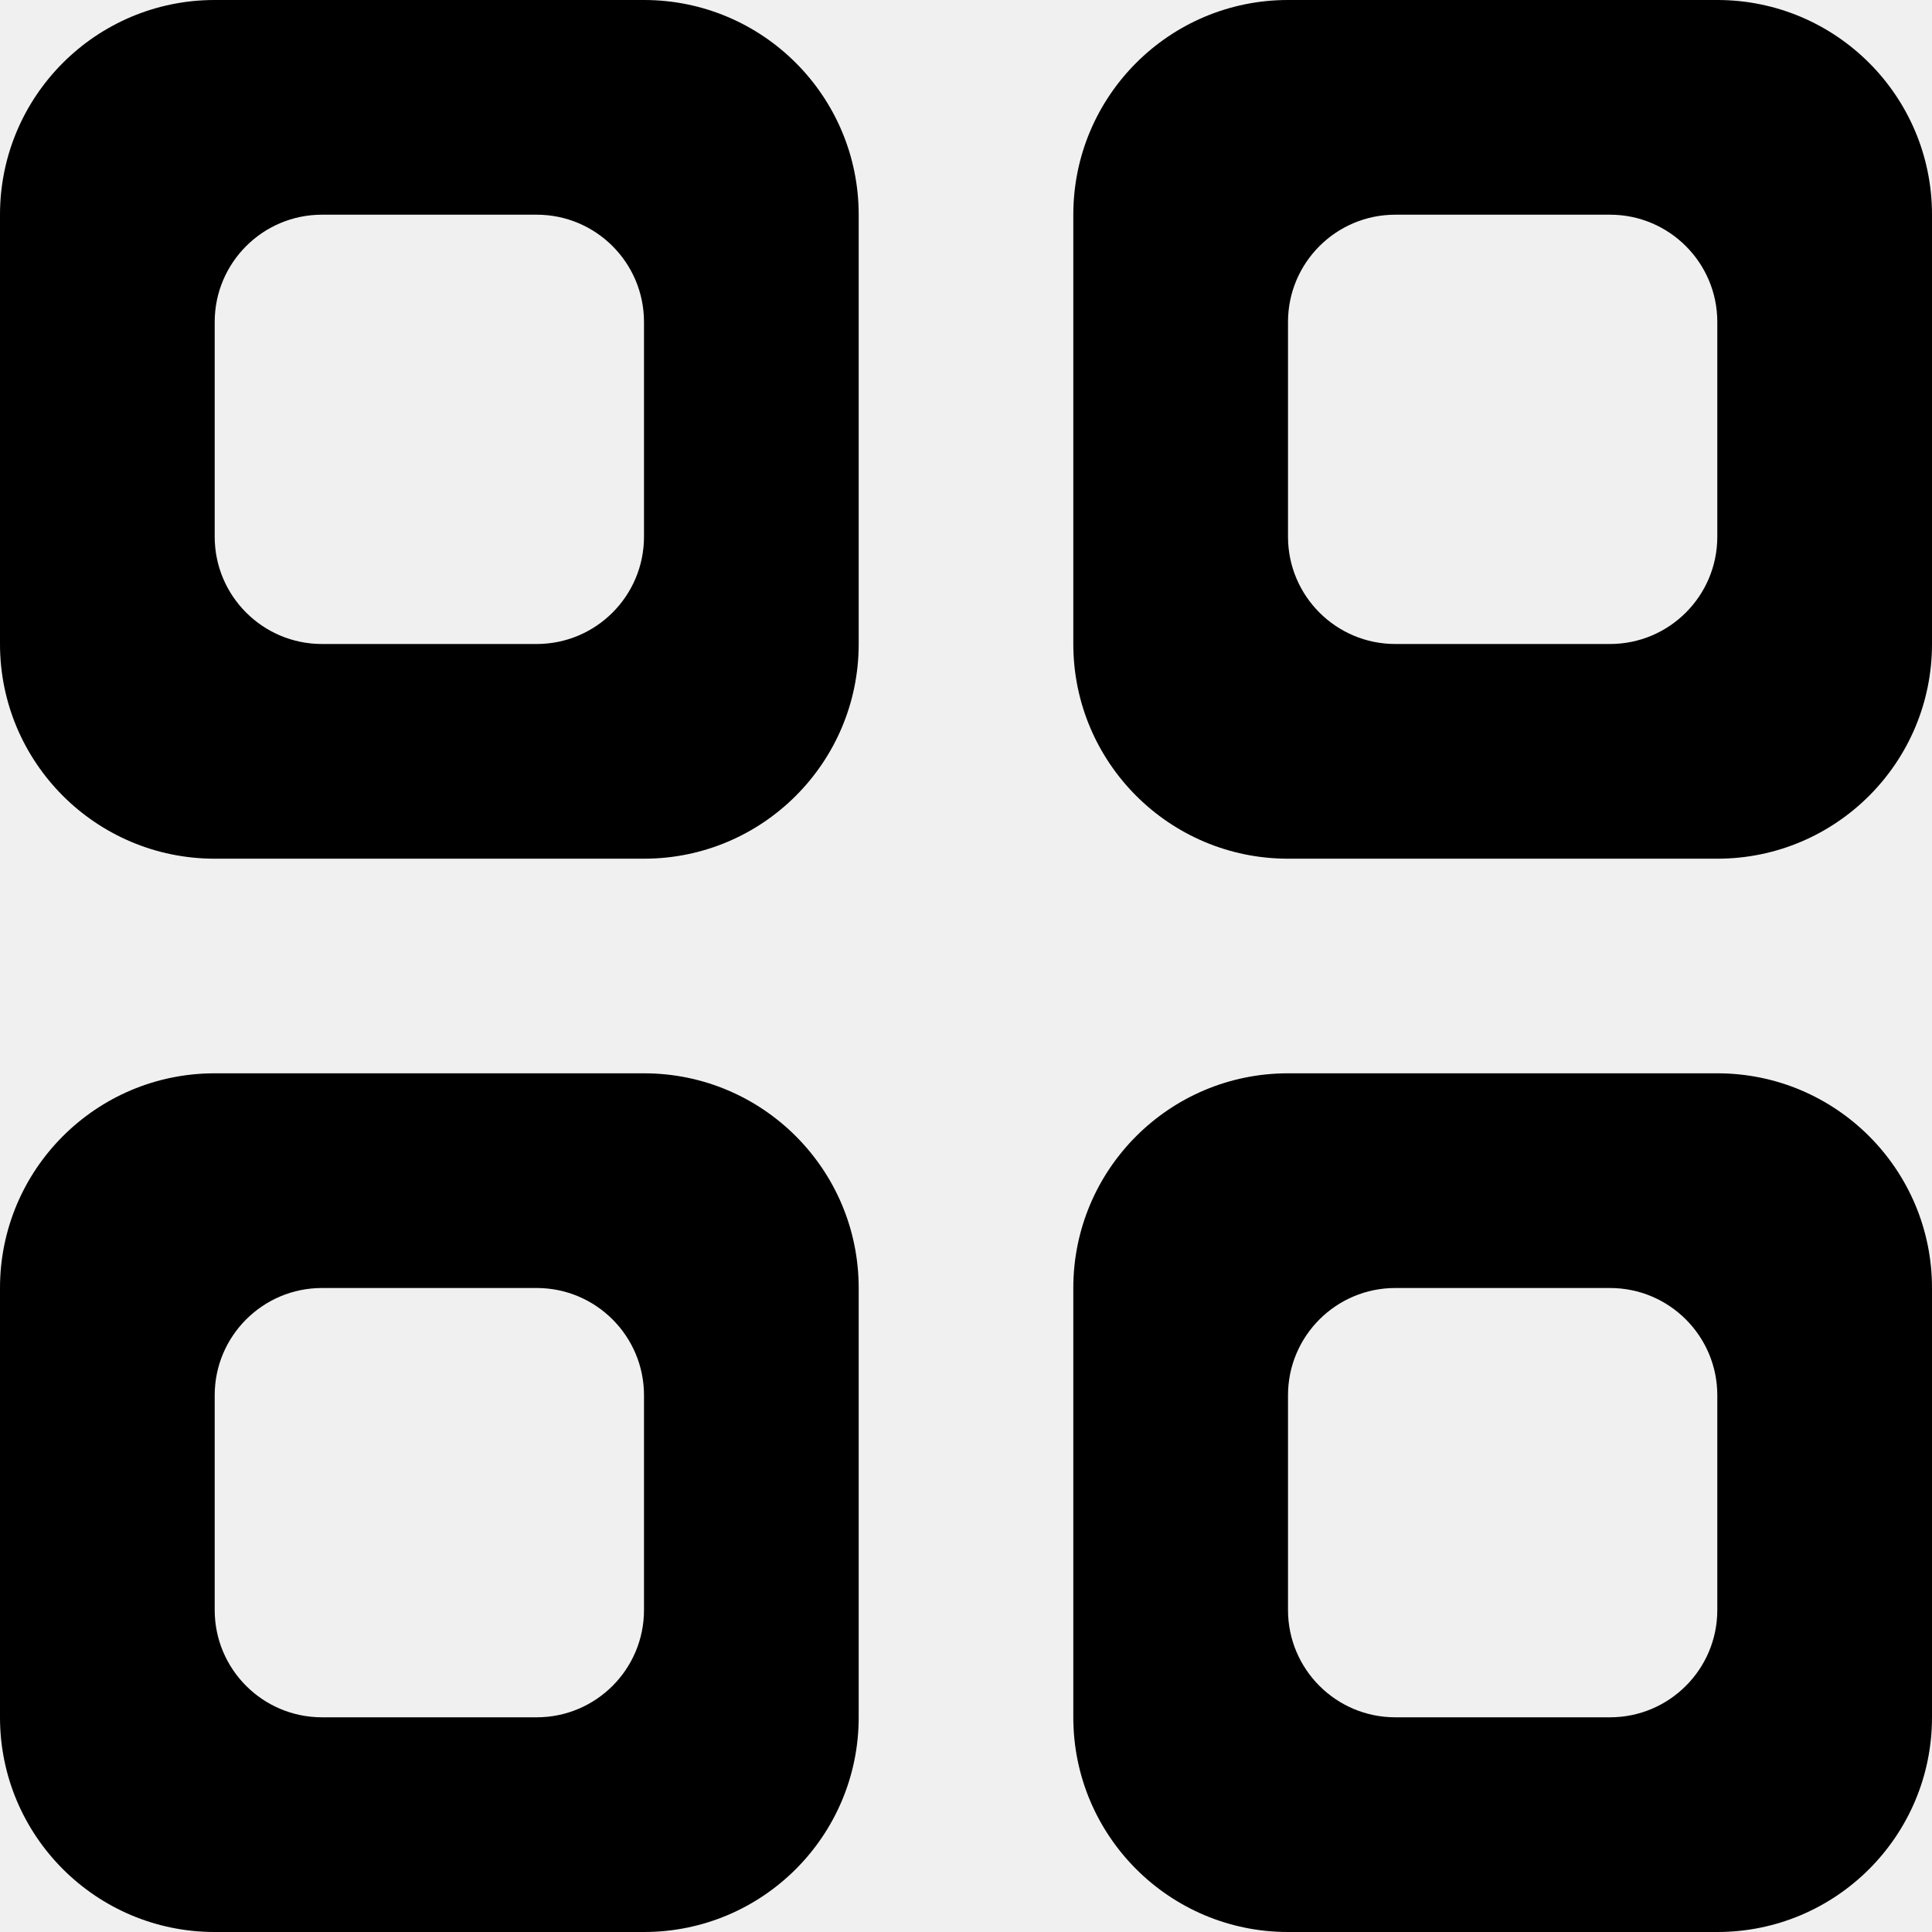
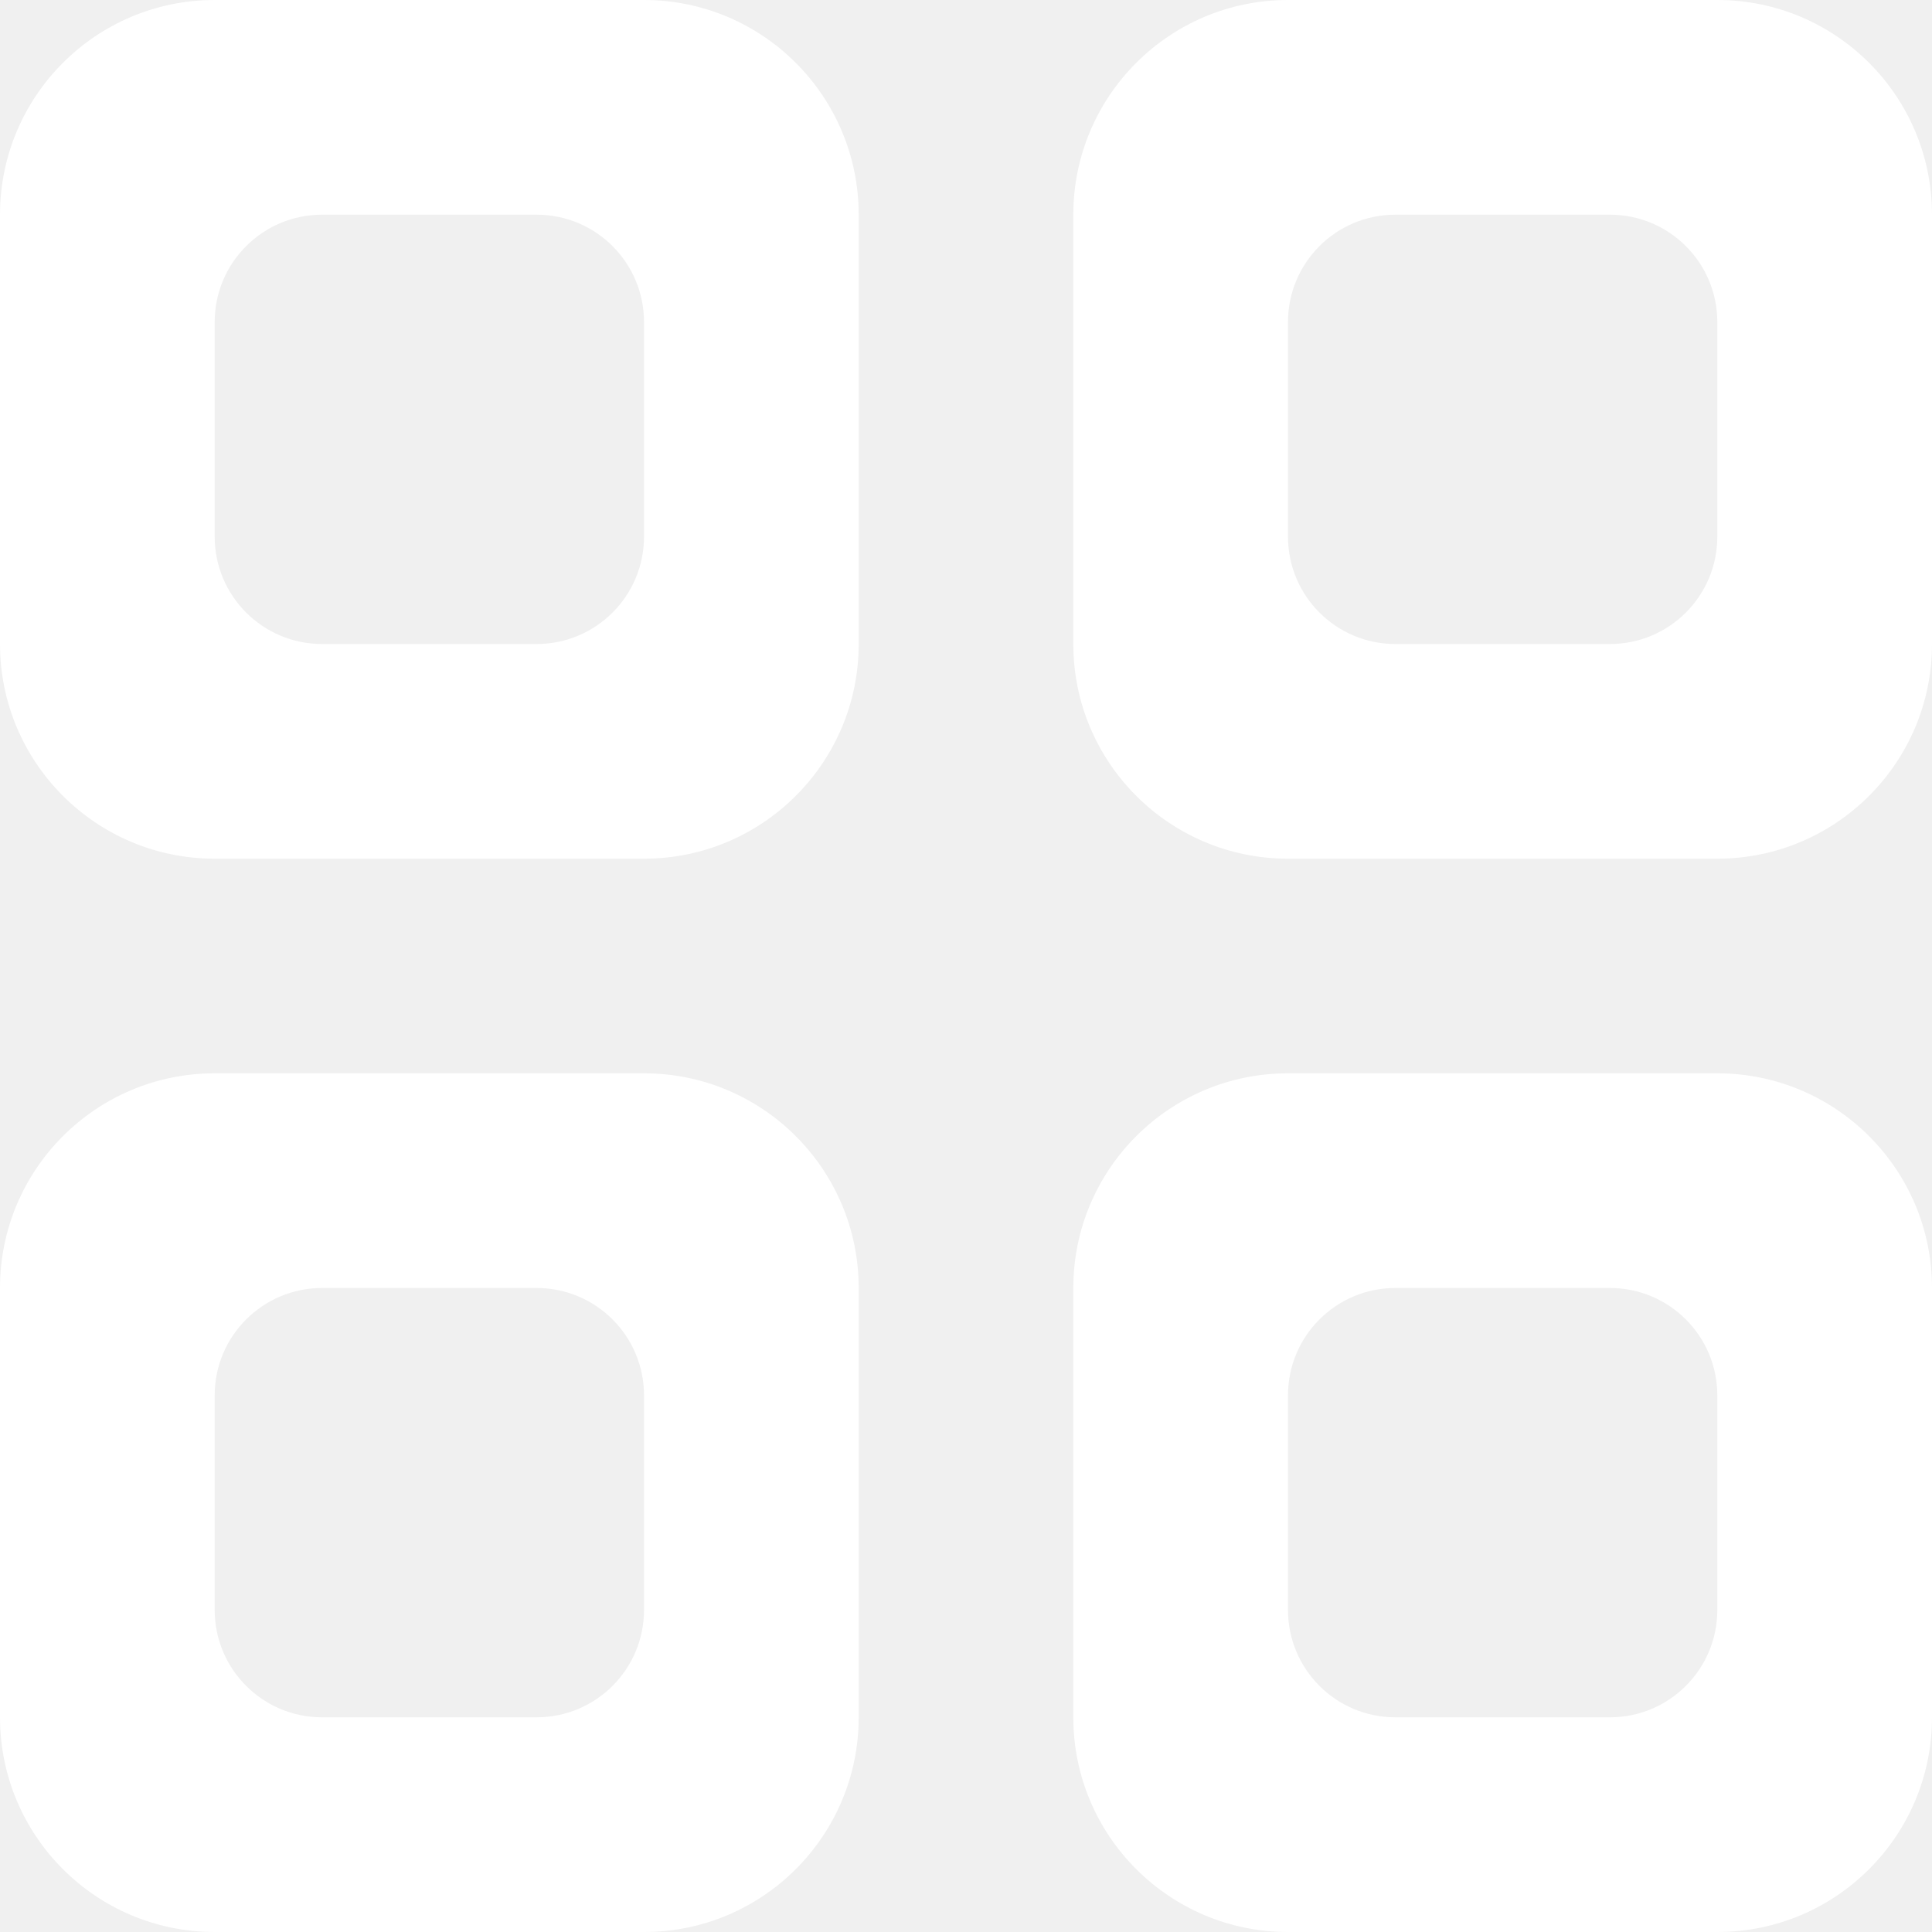
<svg xmlns="http://www.w3.org/2000/svg" version="1.1" width="24" height="24" viewBox="0 0 24 24">
-   <path d="M2.667 0h5.333c1.473 0 2.667 1.194 2.667 2.667v5.333c0 1.473-1.194 2.667-2.667 2.667h-5.333c-1.473 0-2.667-1.194-2.667-2.667v-5.333c0-1.473 1.194-2.667 2.667-2.667zM4 2.667c-0.736 0-1.333 0.597-1.333 1.333v2.667c0 0.736 0.597 1.333 1.333 1.333h2.667c0.736 0 1.333-0.597 1.333-1.333v-2.667c0-0.736-0.597-1.333-1.333-1.333h-2.667zM2.667 13.333h5.333c1.473 0 2.667 1.194 2.667 2.667v5.333c0 1.473-1.194 2.667-2.667 2.667h-5.333c-1.473 0-2.667-1.194-2.667-2.667v-5.333c0-1.473 1.194-2.667 2.667-2.667zM4 16c-0.736 0-1.333 0.597-1.333 1.333v2.667c0 0.736 0.597 1.333 1.333 1.333h2.667c0.736 0 1.333-0.597 1.333-1.333v-2.667c0-0.736-0.597-1.333-1.333-1.333h-2.667zM16 0h5.333c1.473 0 2.667 1.194 2.667 2.667v5.333c0 1.473-1.194 2.667-2.667 2.667h-5.333c-1.473 0-2.667-1.194-2.667-2.667v-5.333c0-1.473 1.194-2.667 2.667-2.667zM17.333 2.667c-0.736 0-1.333 0.597-1.333 1.333v2.667c0 0.736 0.597 1.333 1.333 1.333h2.667c0.736 0 1.333-0.597 1.333-1.333v-2.667c0-0.736-0.597-1.333-1.333-1.333h-2.667zM16 13.333h5.333c1.473 0 2.667 1.194 2.667 2.667v5.333c0 1.473-1.194 2.667-2.667 2.667h-5.333c-1.473 0-2.667-1.194-2.667-2.667v-5.333c0-1.473 1.194-2.667 2.667-2.667zM17.333 16c-0.736 0-1.333 0.597-1.333 1.333v2.667c0 0.736 0.597 1.333 1.333 1.333h2.667c0.736 0 1.333-0.597 1.333-1.333v-2.667c0-0.736-0.597-1.333-1.333-1.333h-2.667z" />
+   <path d="M2.667 0h5.333c1.473 0 2.667 1.194 2.667 2.667v5.333c0 1.473-1.194 2.667-2.667 2.667h-5.333c-1.473 0-2.667-1.194-2.667-2.667v-5.333c0-1.473 1.194-2.667 2.667-2.667zM4 2.667c-0.736 0-1.333 0.597-1.333 1.333v2.667c0 0.736 0.597 1.333 1.333 1.333h2.667c0.736 0 1.333-0.597 1.333-1.333v-2.667c0-0.736-0.597-1.333-1.333-1.333h-2.667zM2.667 13.333h5.333c1.473 0 2.667 1.194 2.667 2.667v5.333c0 1.473-1.194 2.667-2.667 2.667h-5.333c-1.473 0-2.667-1.194-2.667-2.667v-5.333c0-1.473 1.194-2.667 2.667-2.667zM4 16c-0.736 0-1.333 0.597-1.333 1.333v2.667c0 0.736 0.597 1.333 1.333 1.333h2.667c0.736 0 1.333-0.597 1.333-1.333v-2.667c0-0.736-0.597-1.333-1.333-1.333h-2.667zM16 0h5.333c1.473 0 2.667 1.194 2.667 2.667v5.333c0 1.473-1.194 2.667-2.667 2.667h-5.333c-1.473 0-2.667-1.194-2.667-2.667v-5.333c0-1.473 1.194-2.667 2.667-2.667zM17.333 2.667c-0.736 0-1.333 0.597-1.333 1.333v2.667c0 0.736 0.597 1.333 1.333 1.333h2.667c0.736 0 1.333-0.597 1.333-1.333v-2.667c0-0.736-0.597-1.333-1.333-1.333h-2.667zM16 13.333h5.333c1.473 0 2.667 1.194 2.667 2.667v5.333c0 1.473-1.194 2.667-2.667 2.667h-5.333c-1.473 0-2.667-1.194-2.667-2.667v-5.333c0-1.473 1.194-2.667 2.667-2.667zM17.333 16c-0.736 0-1.333 0.597-1.333 1.333v2.667c0 0.736 0.597 1.333 1.333 1.333h2.667c0.736 0 1.333-0.597 1.333-1.333v-2.667c0-0.736-0.597-1.333-1.333-1.333h-2.667z" fill="#fff" />
</svg>
